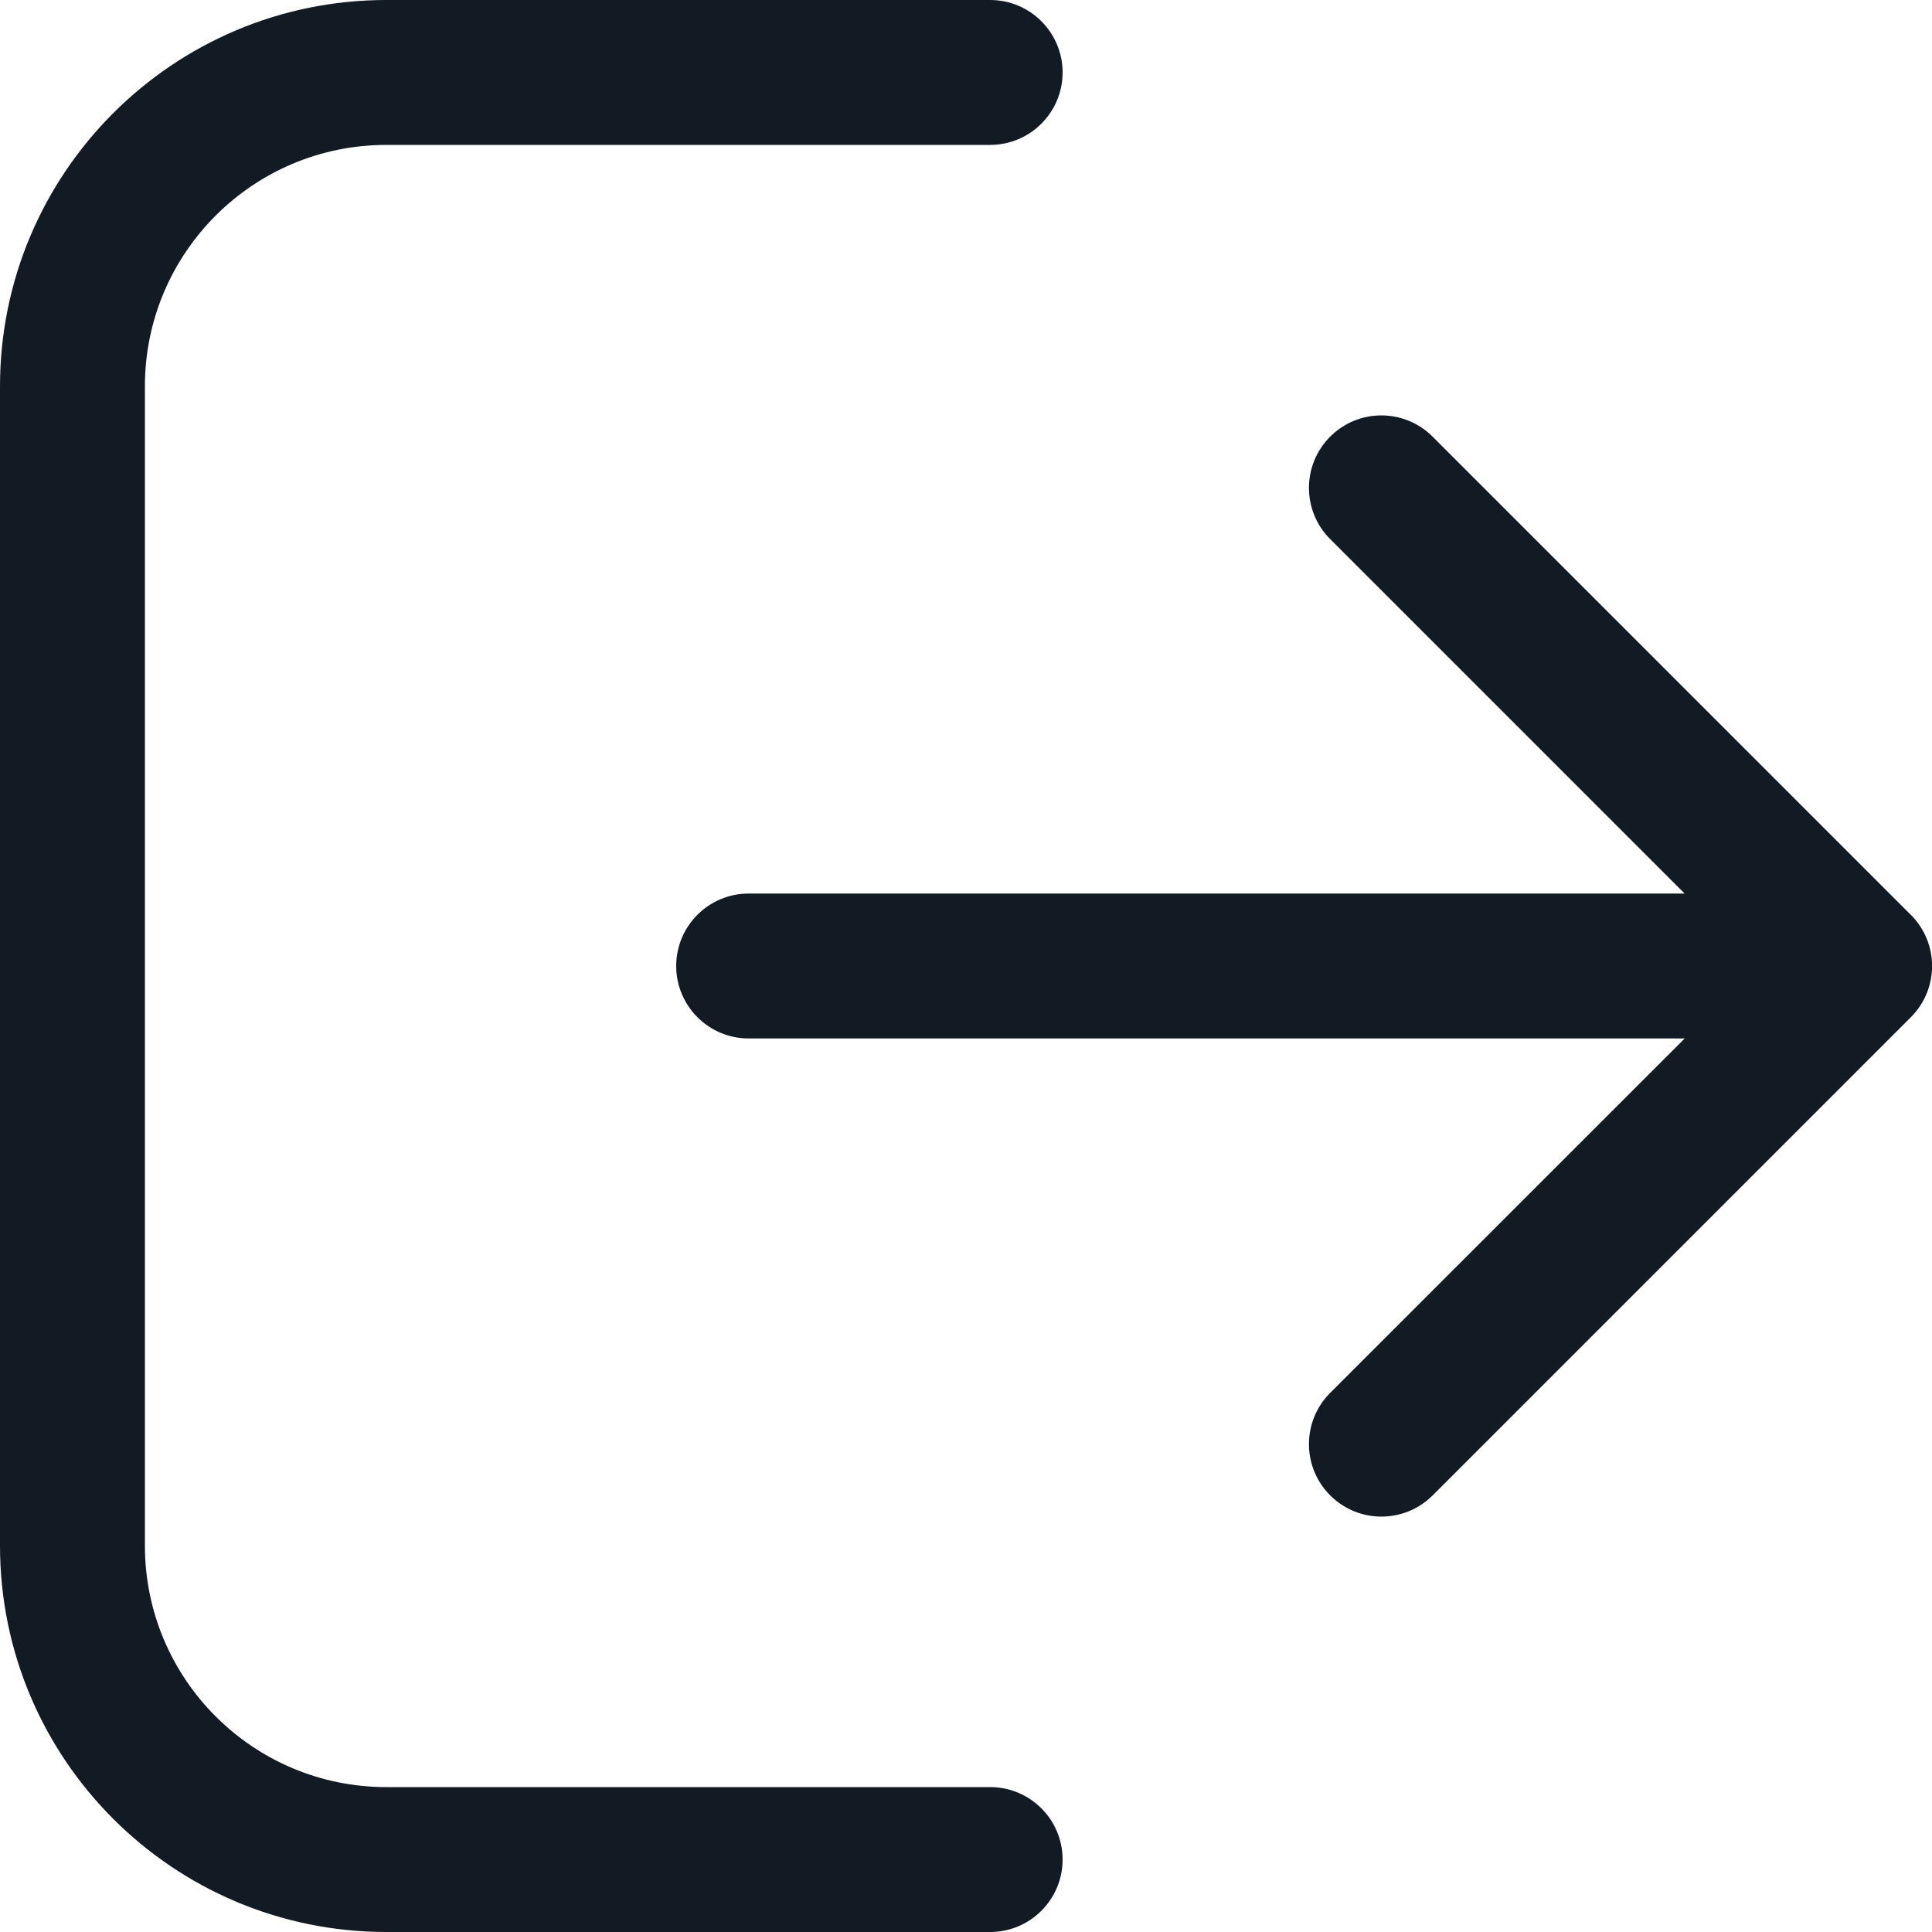
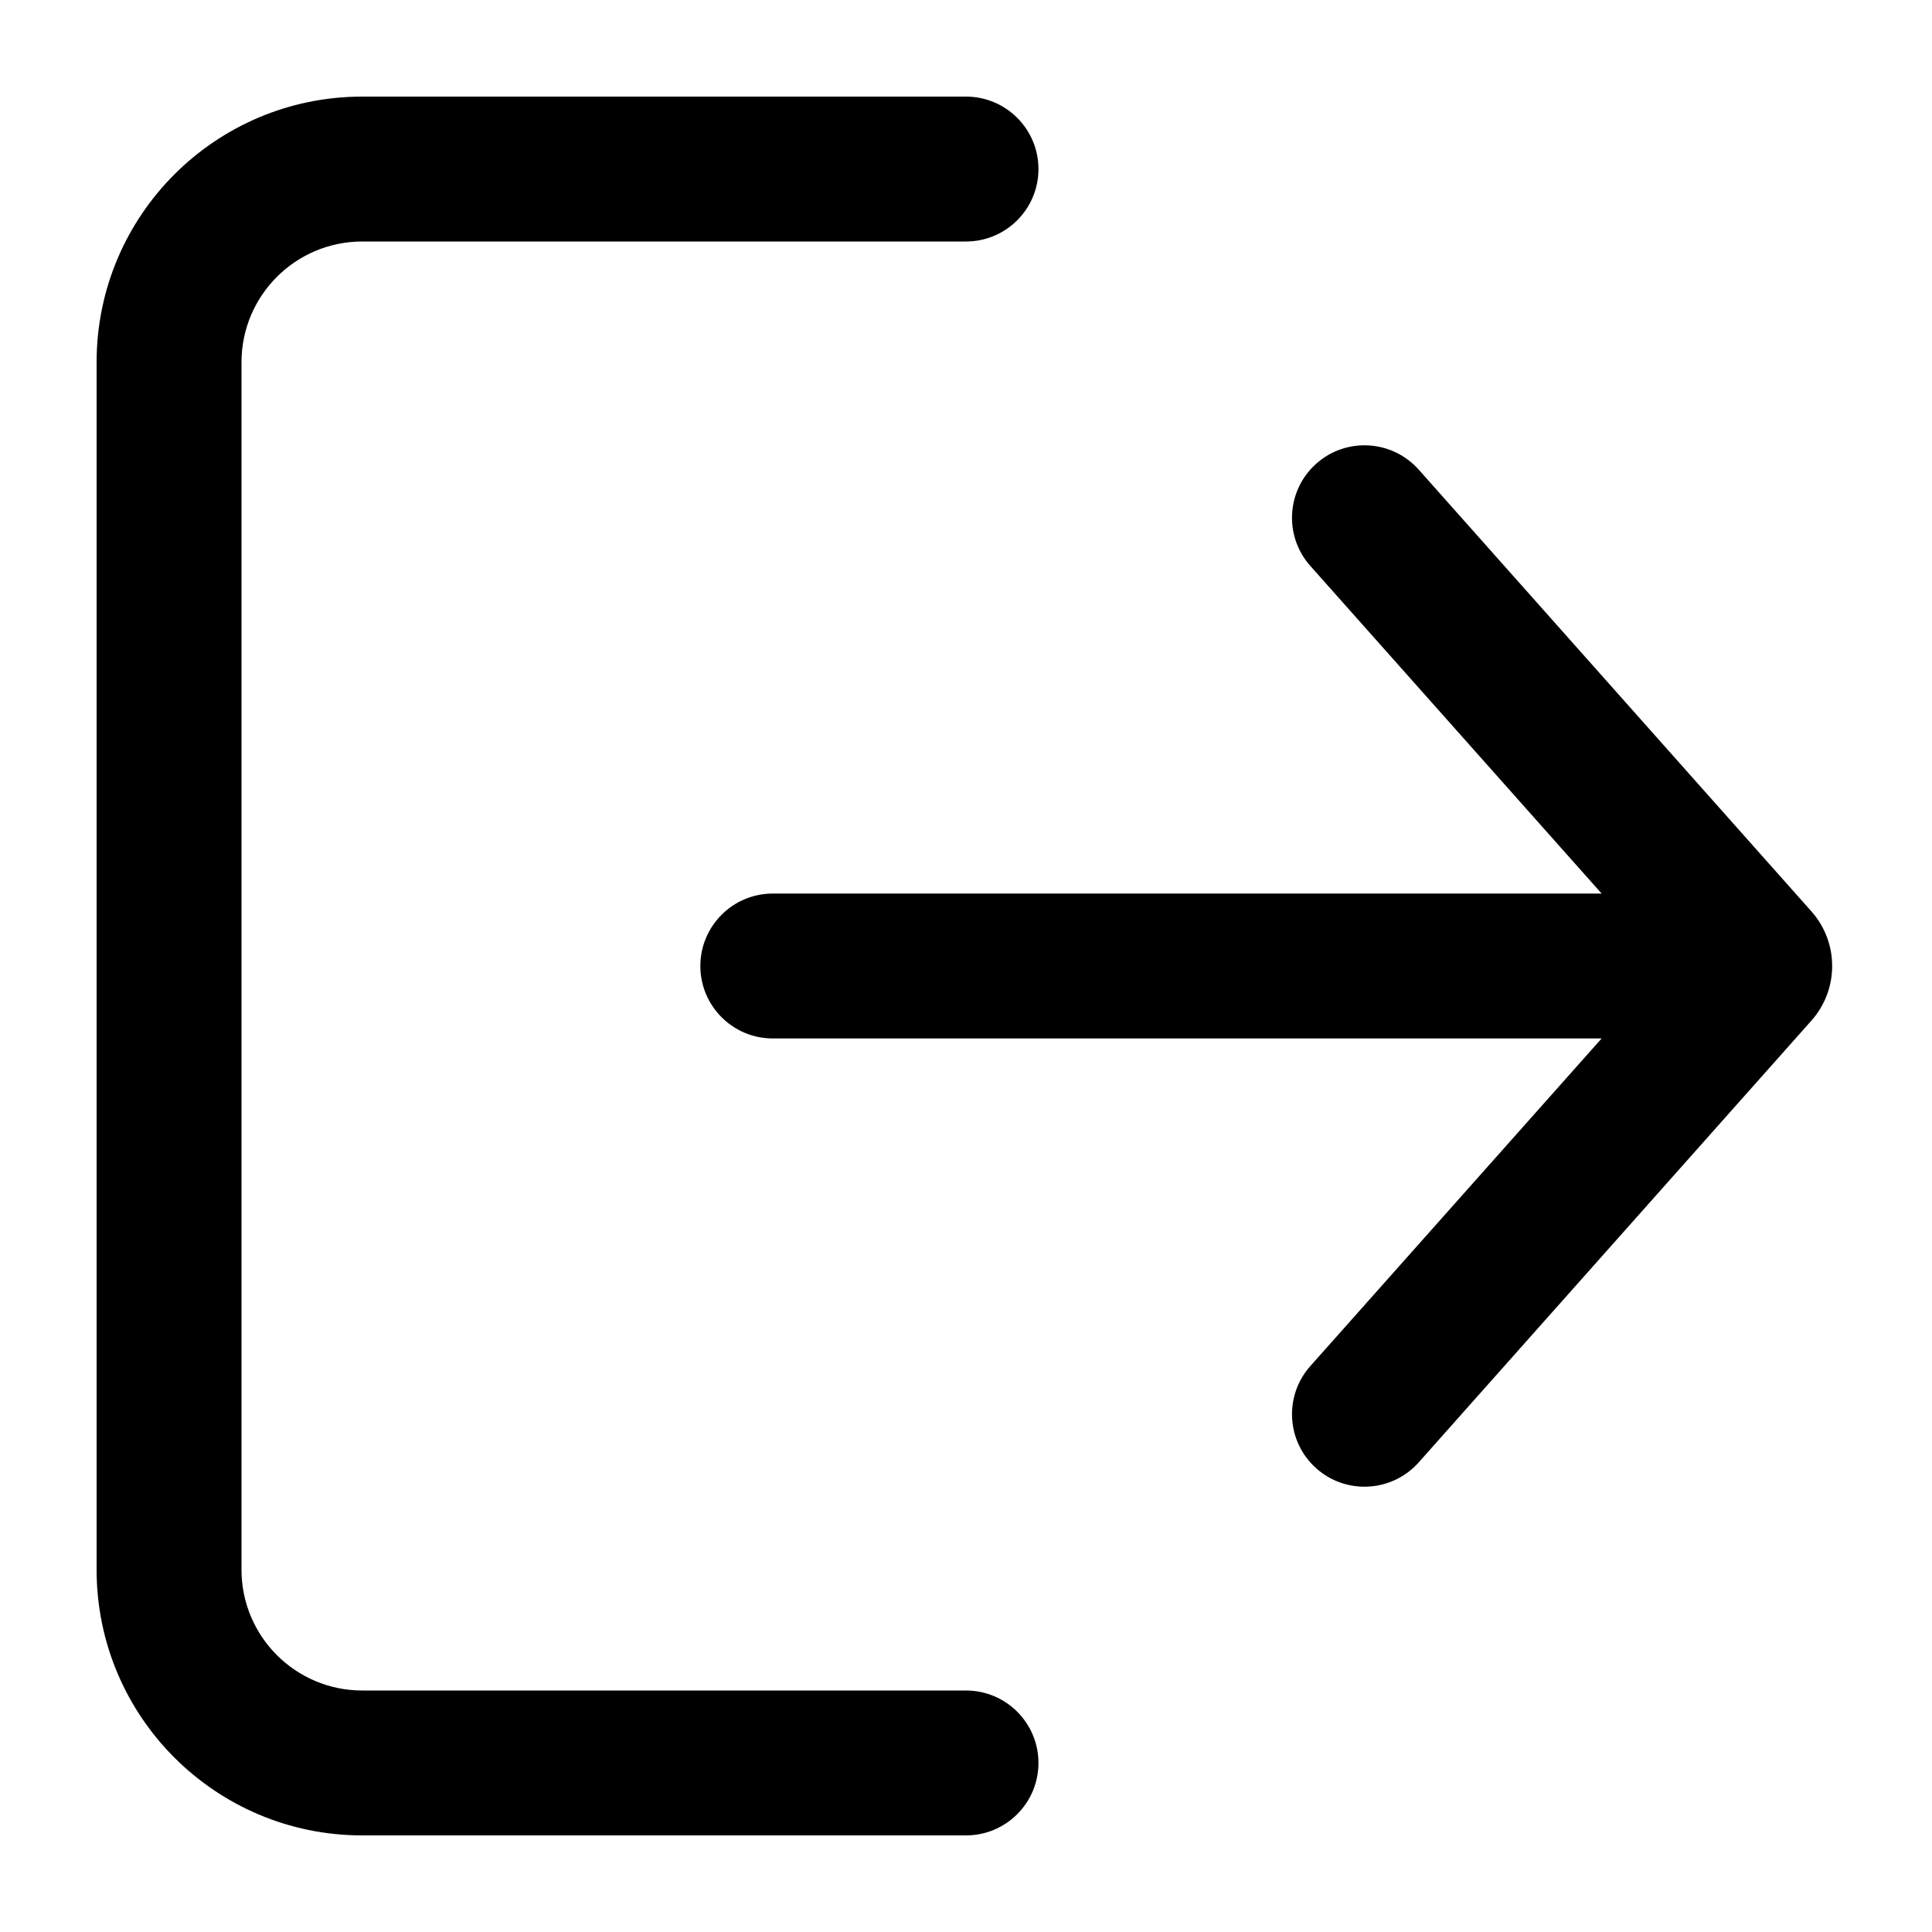
<svg xmlns="http://www.w3.org/2000/svg" width="20" height="20" viewBox="0 0 20 20" fill="none">
-   <path d="M10.25 0H4C1.791 0 0 1.791 0 4V16C0 18.209 1.791 20 4 20H10.25C10.664 20 11 19.664 11 19.25C11 18.836 10.664 18.5 10.25 18.5H4C2.619 18.5 1.5 17.381 1.5 16V4C1.5 2.619 2.619 1.5 4 1.5H10.25C10.664 1.5 11 1.164 11 0.75C11 0.336 10.664 0 10.25 0Z" fill="#121A23" />
-   <path d="M13.77 4.52C14.063 4.227 14.537 4.227 14.83 4.52L19.759 9.449C19.766 9.456 19.773 9.463 19.781 9.47C20.074 9.763 20.074 10.238 19.781 10.53L14.831 15.48C14.538 15.773 14.063 15.773 13.77 15.48C13.477 15.187 13.477 14.712 13.77 14.419L17.44 10.75H7.75C7.336 10.75 7 10.414 7 10C7 9.586 7.336 9.25 7.75 9.25H17.439L13.77 5.581C13.477 5.288 13.477 4.813 13.77 4.52Z" fill="#121A23" />
+   <path fill-rule="evenodd" clip-rule="evenodd" d="M1 3.75C1 2.231 2.231 1 3.75 1H10C10.414 1 10.75 1.336 10.75 1.75C10.75 2.164 10.414 2.5 10 2.5H3.75C3.06 2.5 2.5 3.06 2.5 3.75V16.25C2.5 16.94 3.06 17.5 3.75 17.5H10C10.414 17.5 10.75 17.836 10.75 18.25C10.75 18.664 10.414 19 10 19H3.75C2.231 19 1 17.769 1 16.25V3.75ZM13.627 4.799C13.936 4.524 14.41 4.552 14.686 4.861L18.752 9.435C19.038 9.757 19.038 10.243 18.752 10.565L14.686 15.139C14.41 15.448 13.936 15.476 13.627 15.201C13.317 14.926 13.289 14.452 13.564 14.142L16.58 10.75H8C7.586 10.75 7.25 10.414 7.25 10C7.25 9.586 7.586 9.25 8 9.25H16.58L13.564 5.858C13.289 5.548 13.317 5.074 13.627 4.799Z" fill="black" />
</svg>
